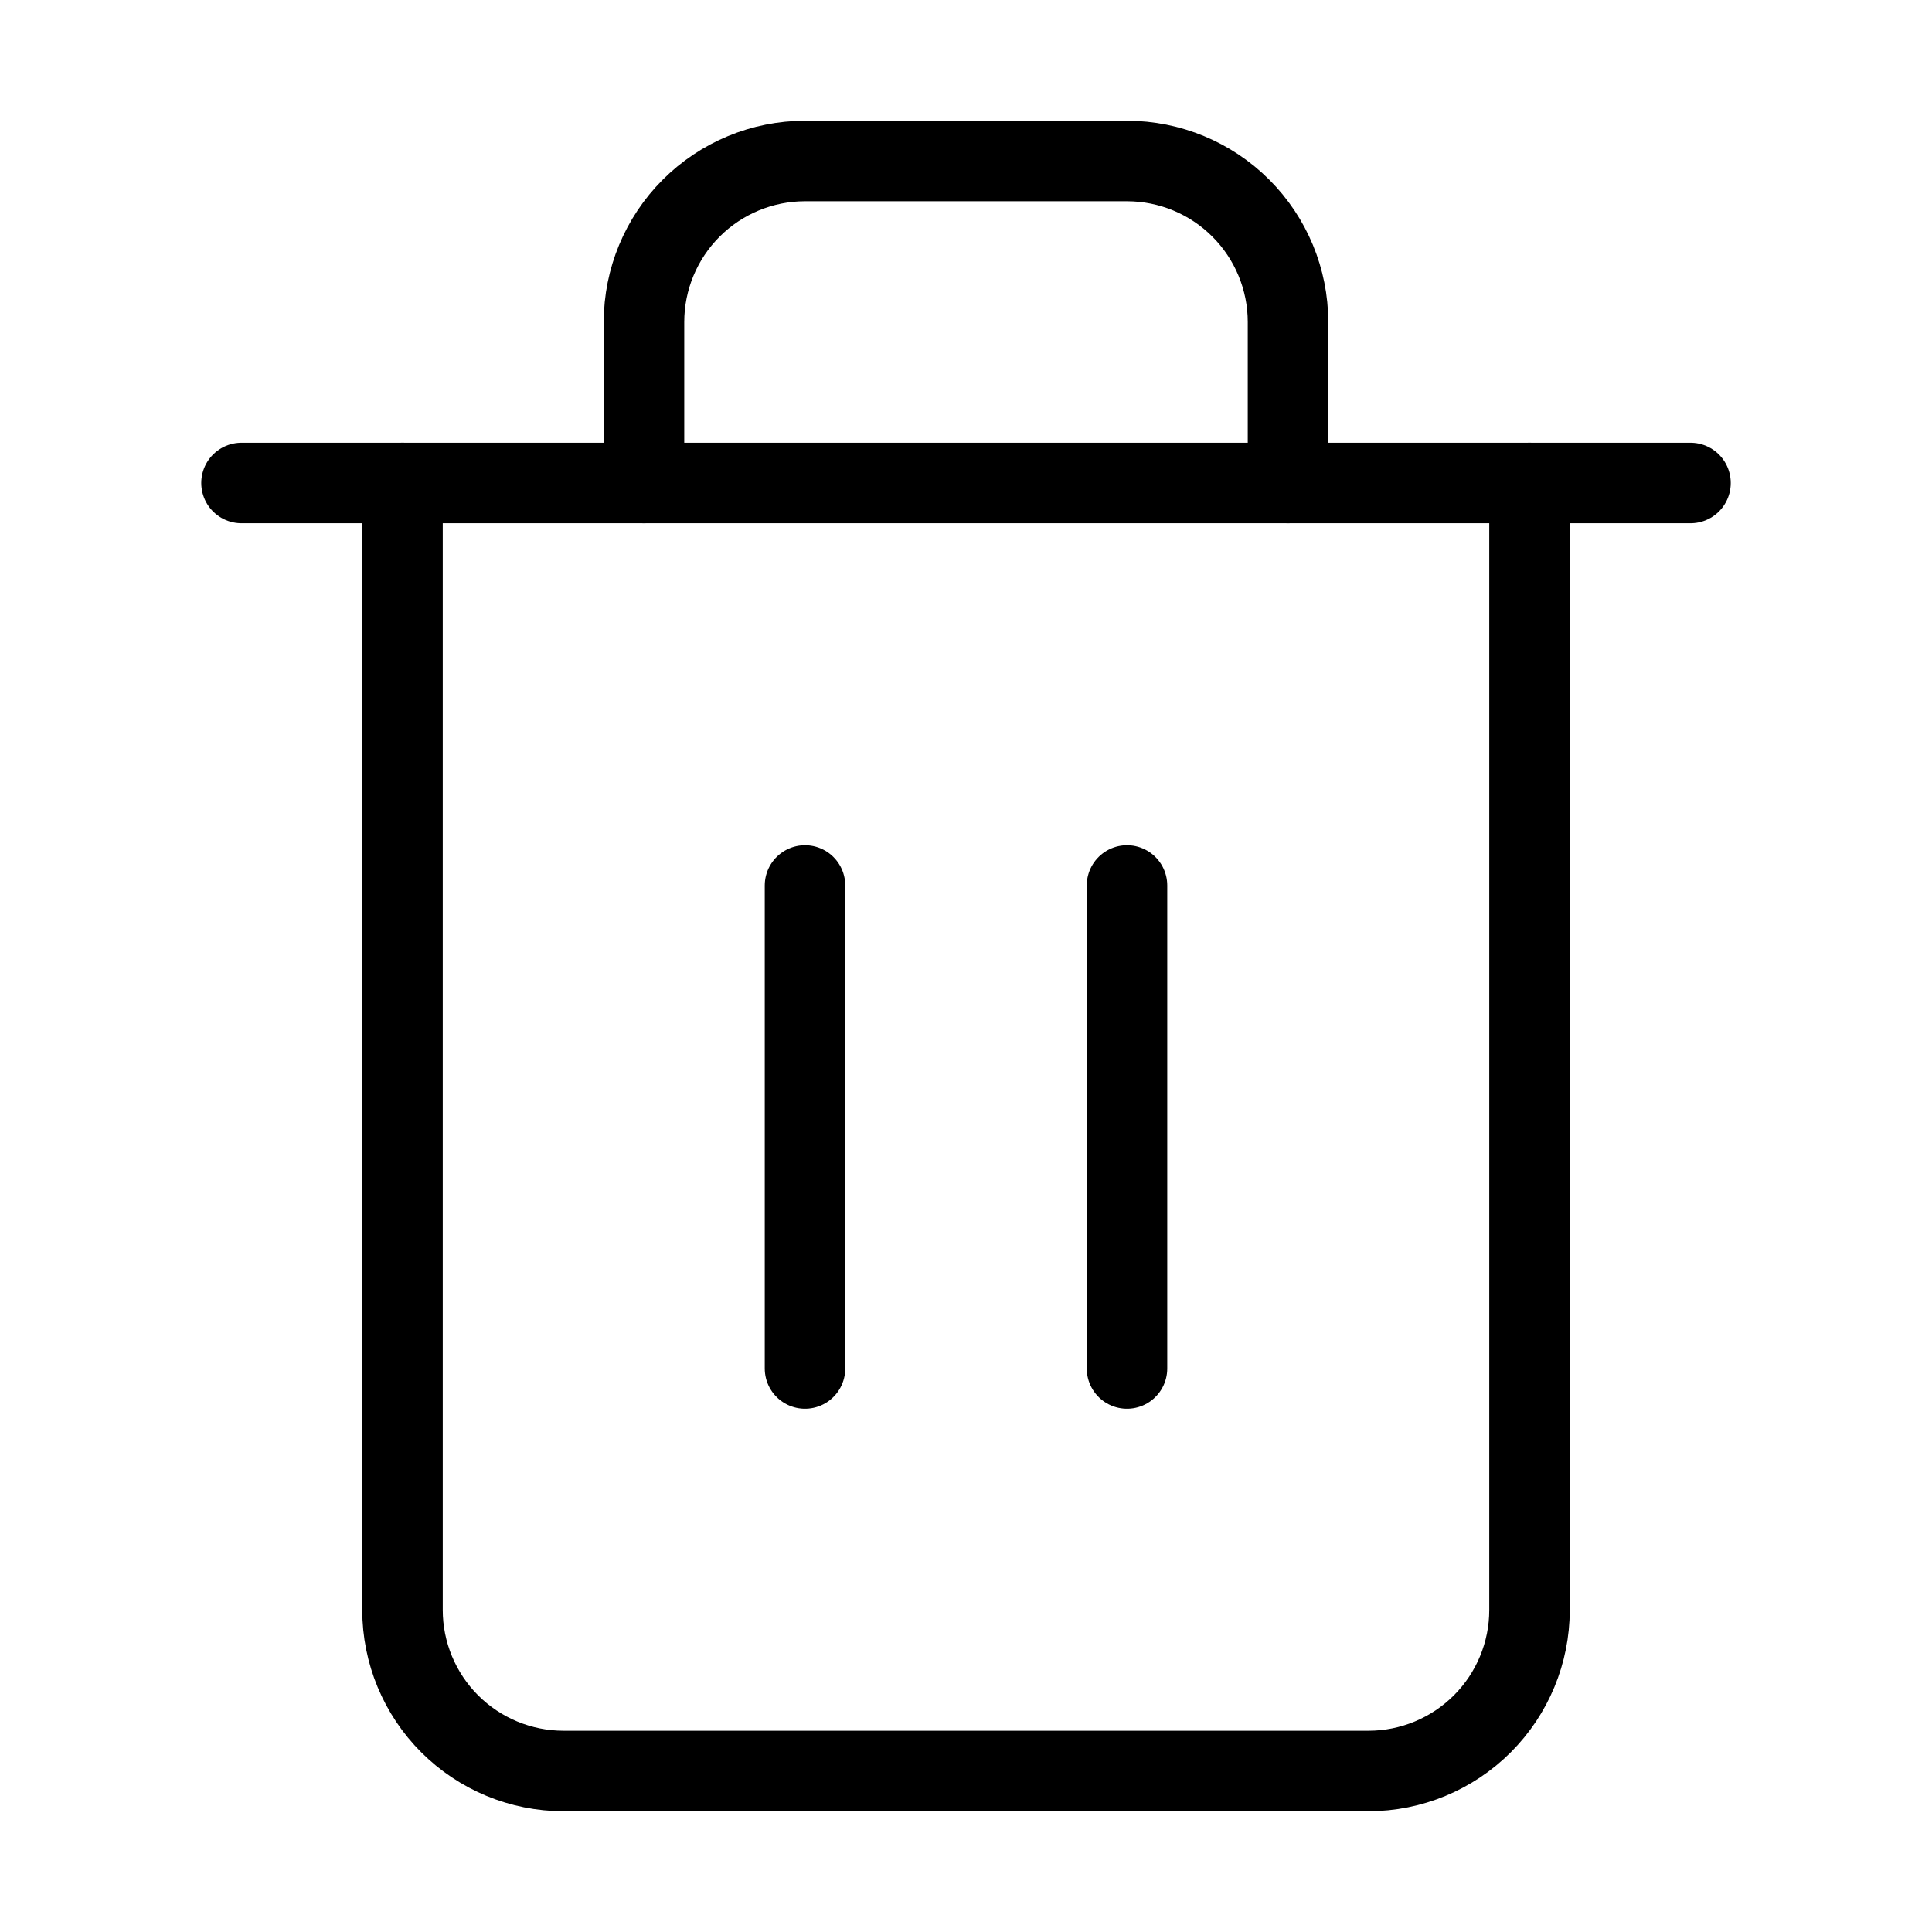
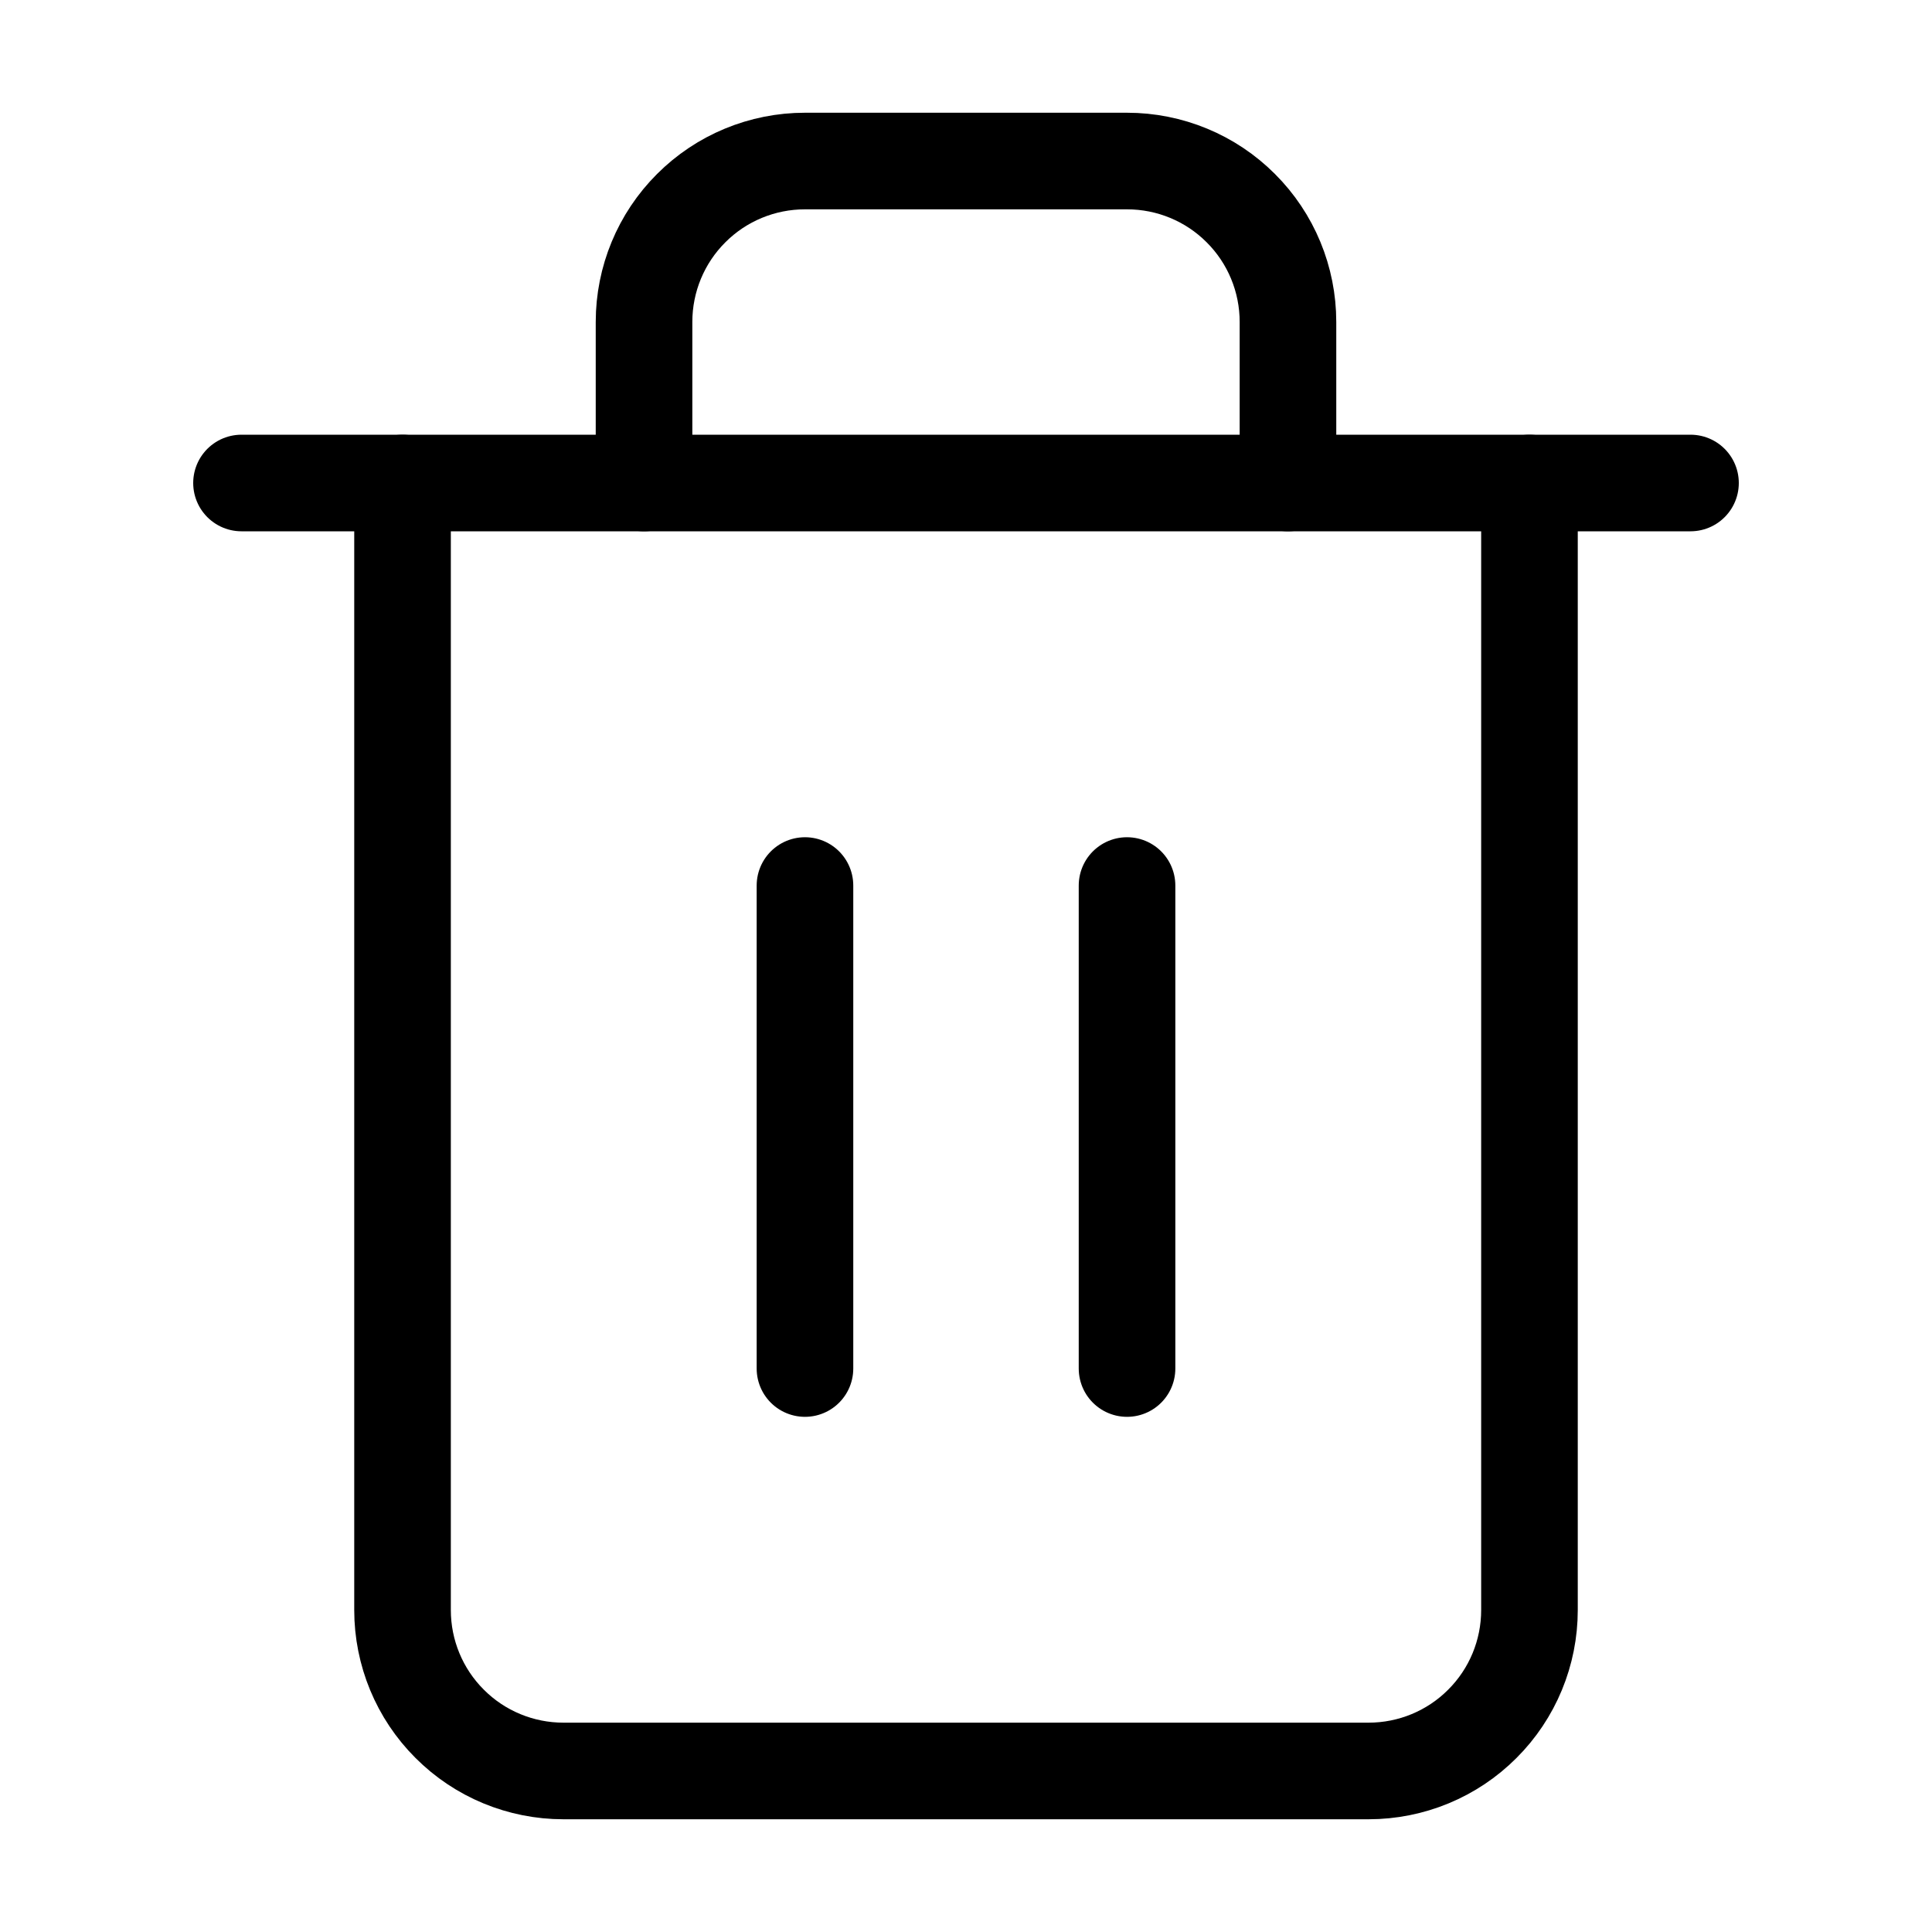
- <svg xmlns="http://www.w3.org/2000/svg" width="24" height="24" viewBox="0 0 24 24" fill="none">
-   <path d="M3 6H5H21" stroke="black" stroke-linecap="round" stroke-linejoin="round" />
-   <path d="M19 6V20C19 20.53 18.789 21.039 18.414 21.414C18.039 21.789 17.53 22 17 22H7C6.47 22 5.961 21.789 5.586 21.414C5.211 21.039 5 20.53 5 20V6M8 6V4C8 3.47 8.211 2.961 8.586 2.586C8.961 2.211 9.47 2 10 2H14C14.53 2 15.039 2.211 15.414 2.586C15.789 2.961 16 3.47 16 4V6" stroke="black" stroke-linecap="round" stroke-linejoin="round" />
-   <path d="M10 11V17" stroke="black" stroke-linecap="round" stroke-linejoin="round" />
-   <path d="M14 11V17" stroke="black" stroke-linecap="round" stroke-linejoin="round" />
+ <svg xmlns="http://www.w3.org/2000/svg" width="20" height="20" viewBox="0 0 20 20" fill="none">
+   <path d="M2.5 5H4.167H17.5" stroke="black" stroke-linecap="round" stroke-linejoin="round" />
+   <path d="M15.833 5V16.667C15.833 17.109 15.658 17.533 15.345 17.845C15.033 18.158 14.609 18.333 14.167 18.333H5.833C5.391 18.333 4.967 18.158 4.655 17.845C4.342 17.533 4.167 17.109 4.167 16.667V5M6.667 5V3.333C6.667 2.891 6.842 2.467 7.155 2.155C7.467 1.842 7.891 1.667 8.333 1.667H11.667C12.109 1.667 12.533 1.842 12.845 2.155C13.158 2.467 13.333 2.891 13.333 3.333V5" stroke="black" stroke-linecap="round" stroke-linejoin="round" />
+   <path d="M8.333 9.167V14.167" stroke="black" stroke-linecap="round" stroke-linejoin="round" />
+   <path d="M11.667 9.167V14.167" stroke="black" stroke-linecap="round" stroke-linejoin="round" />
</svg>
